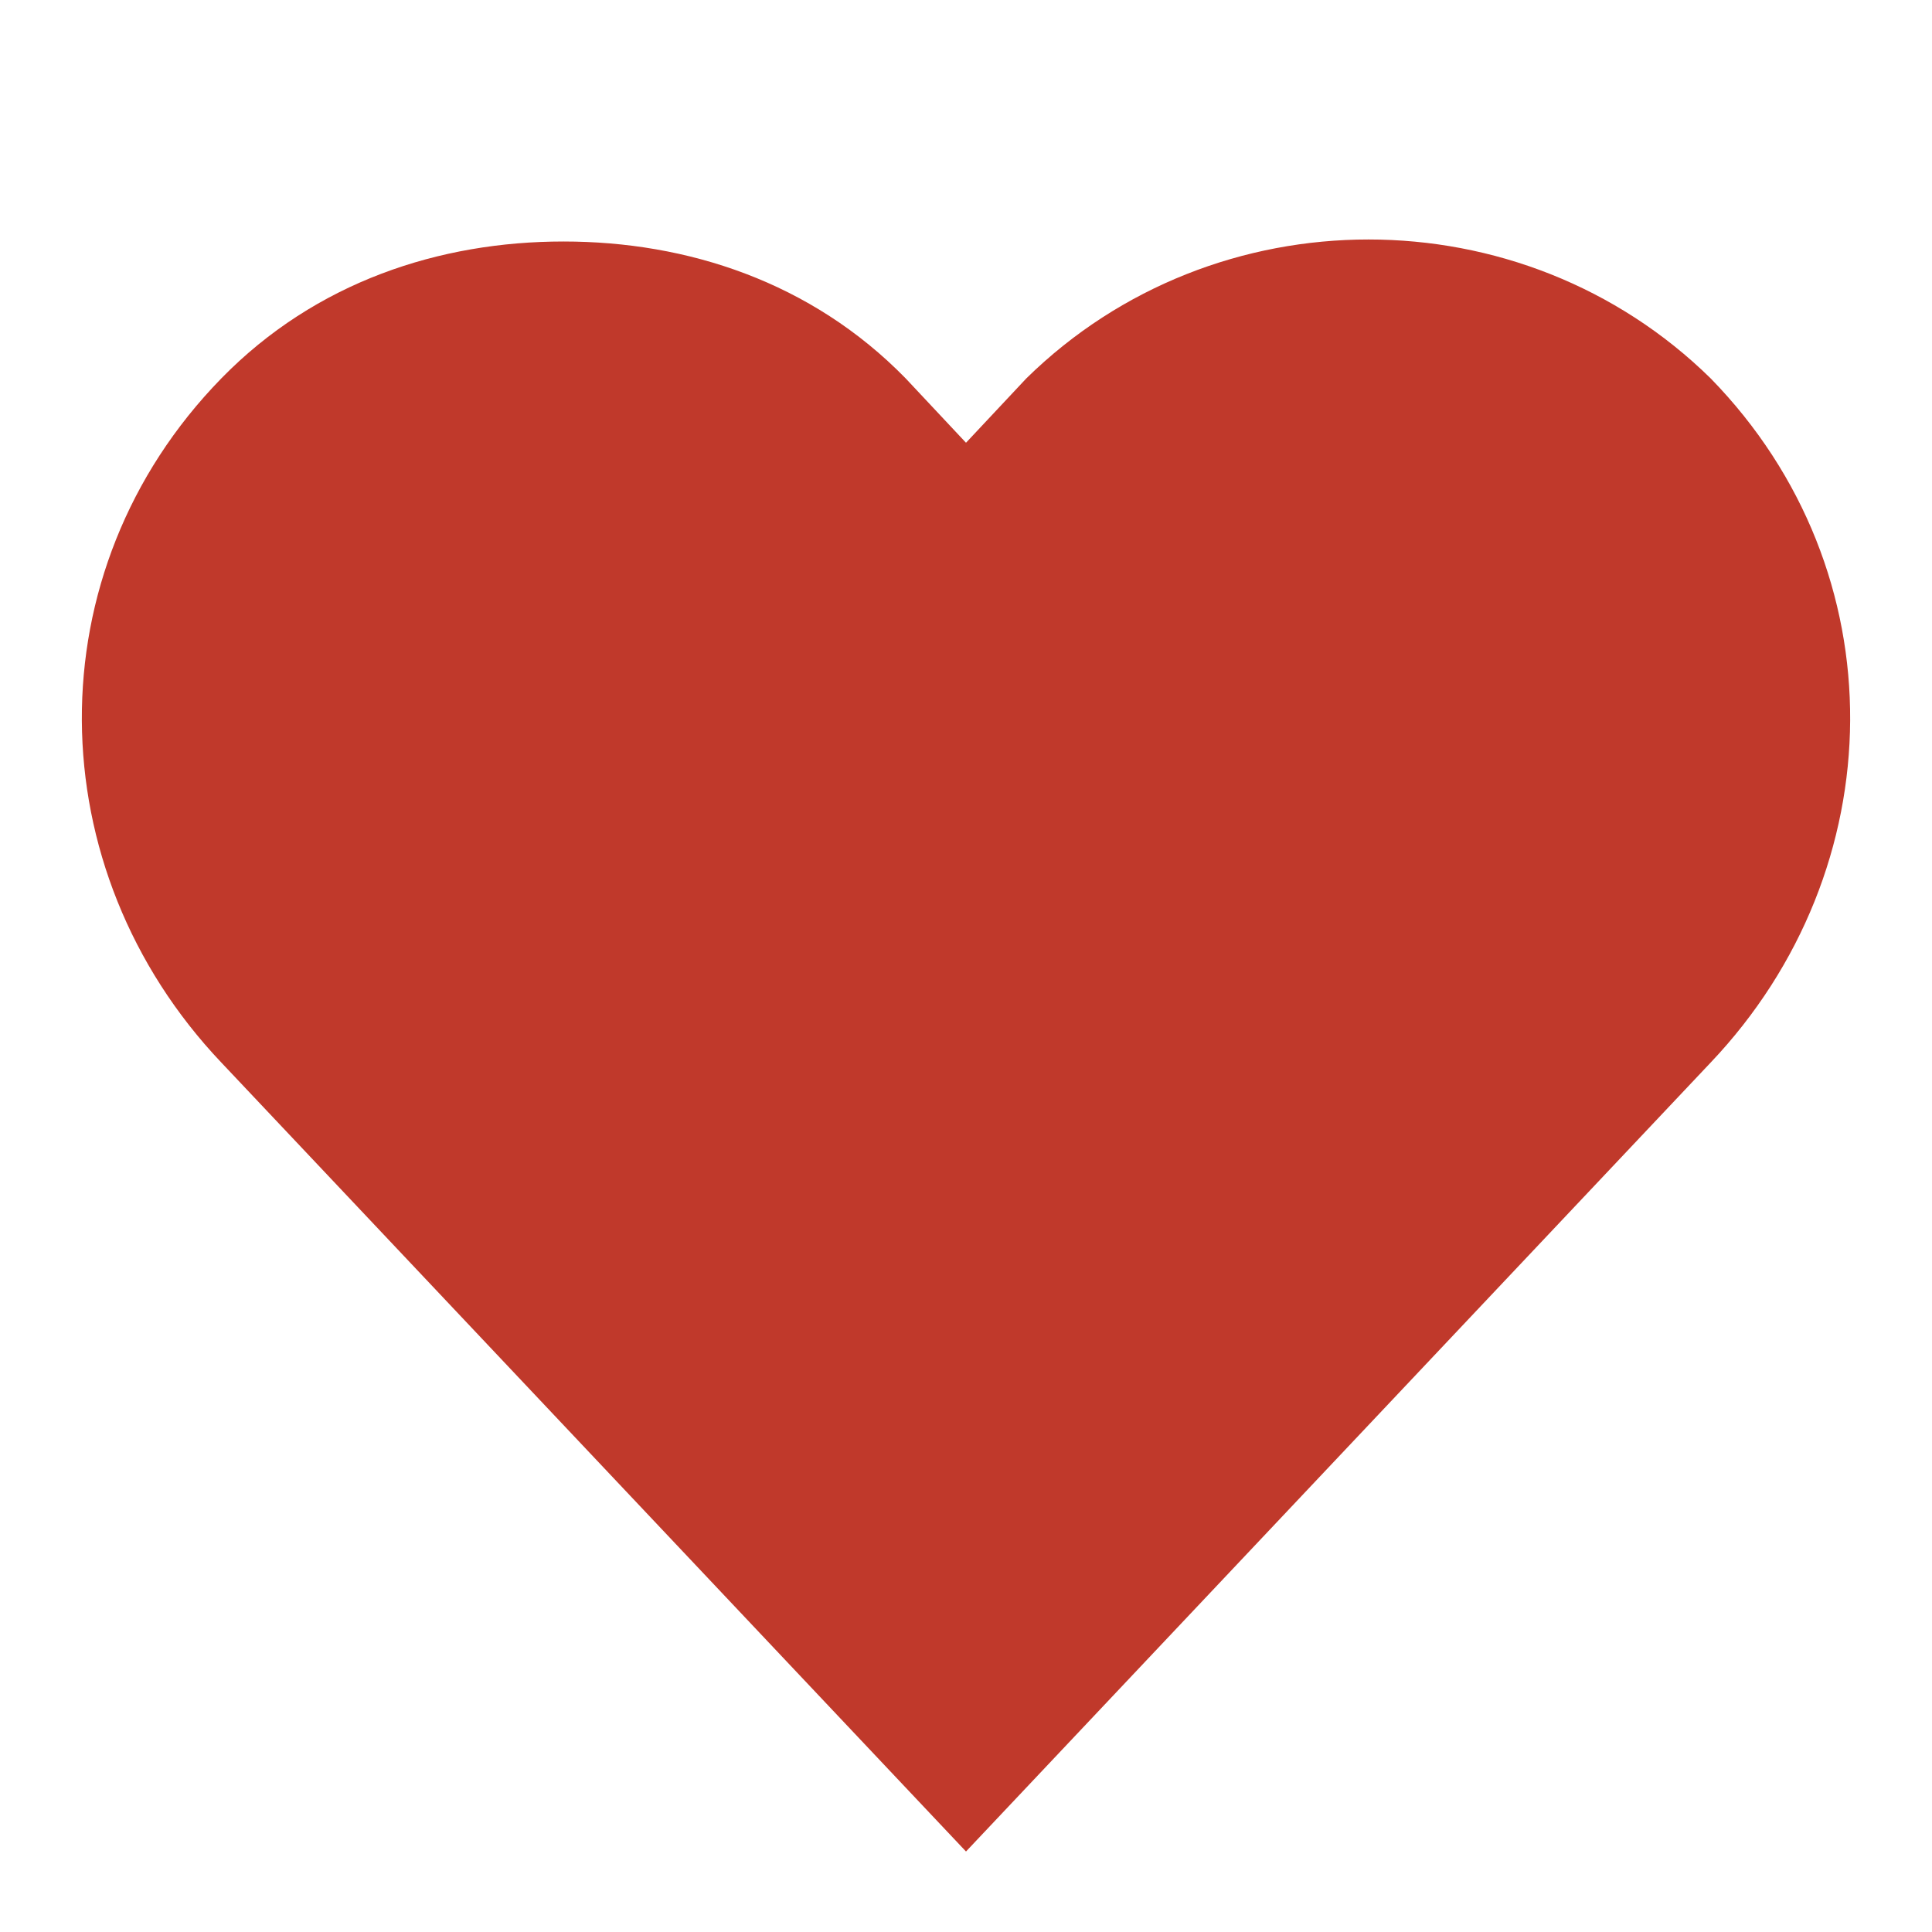
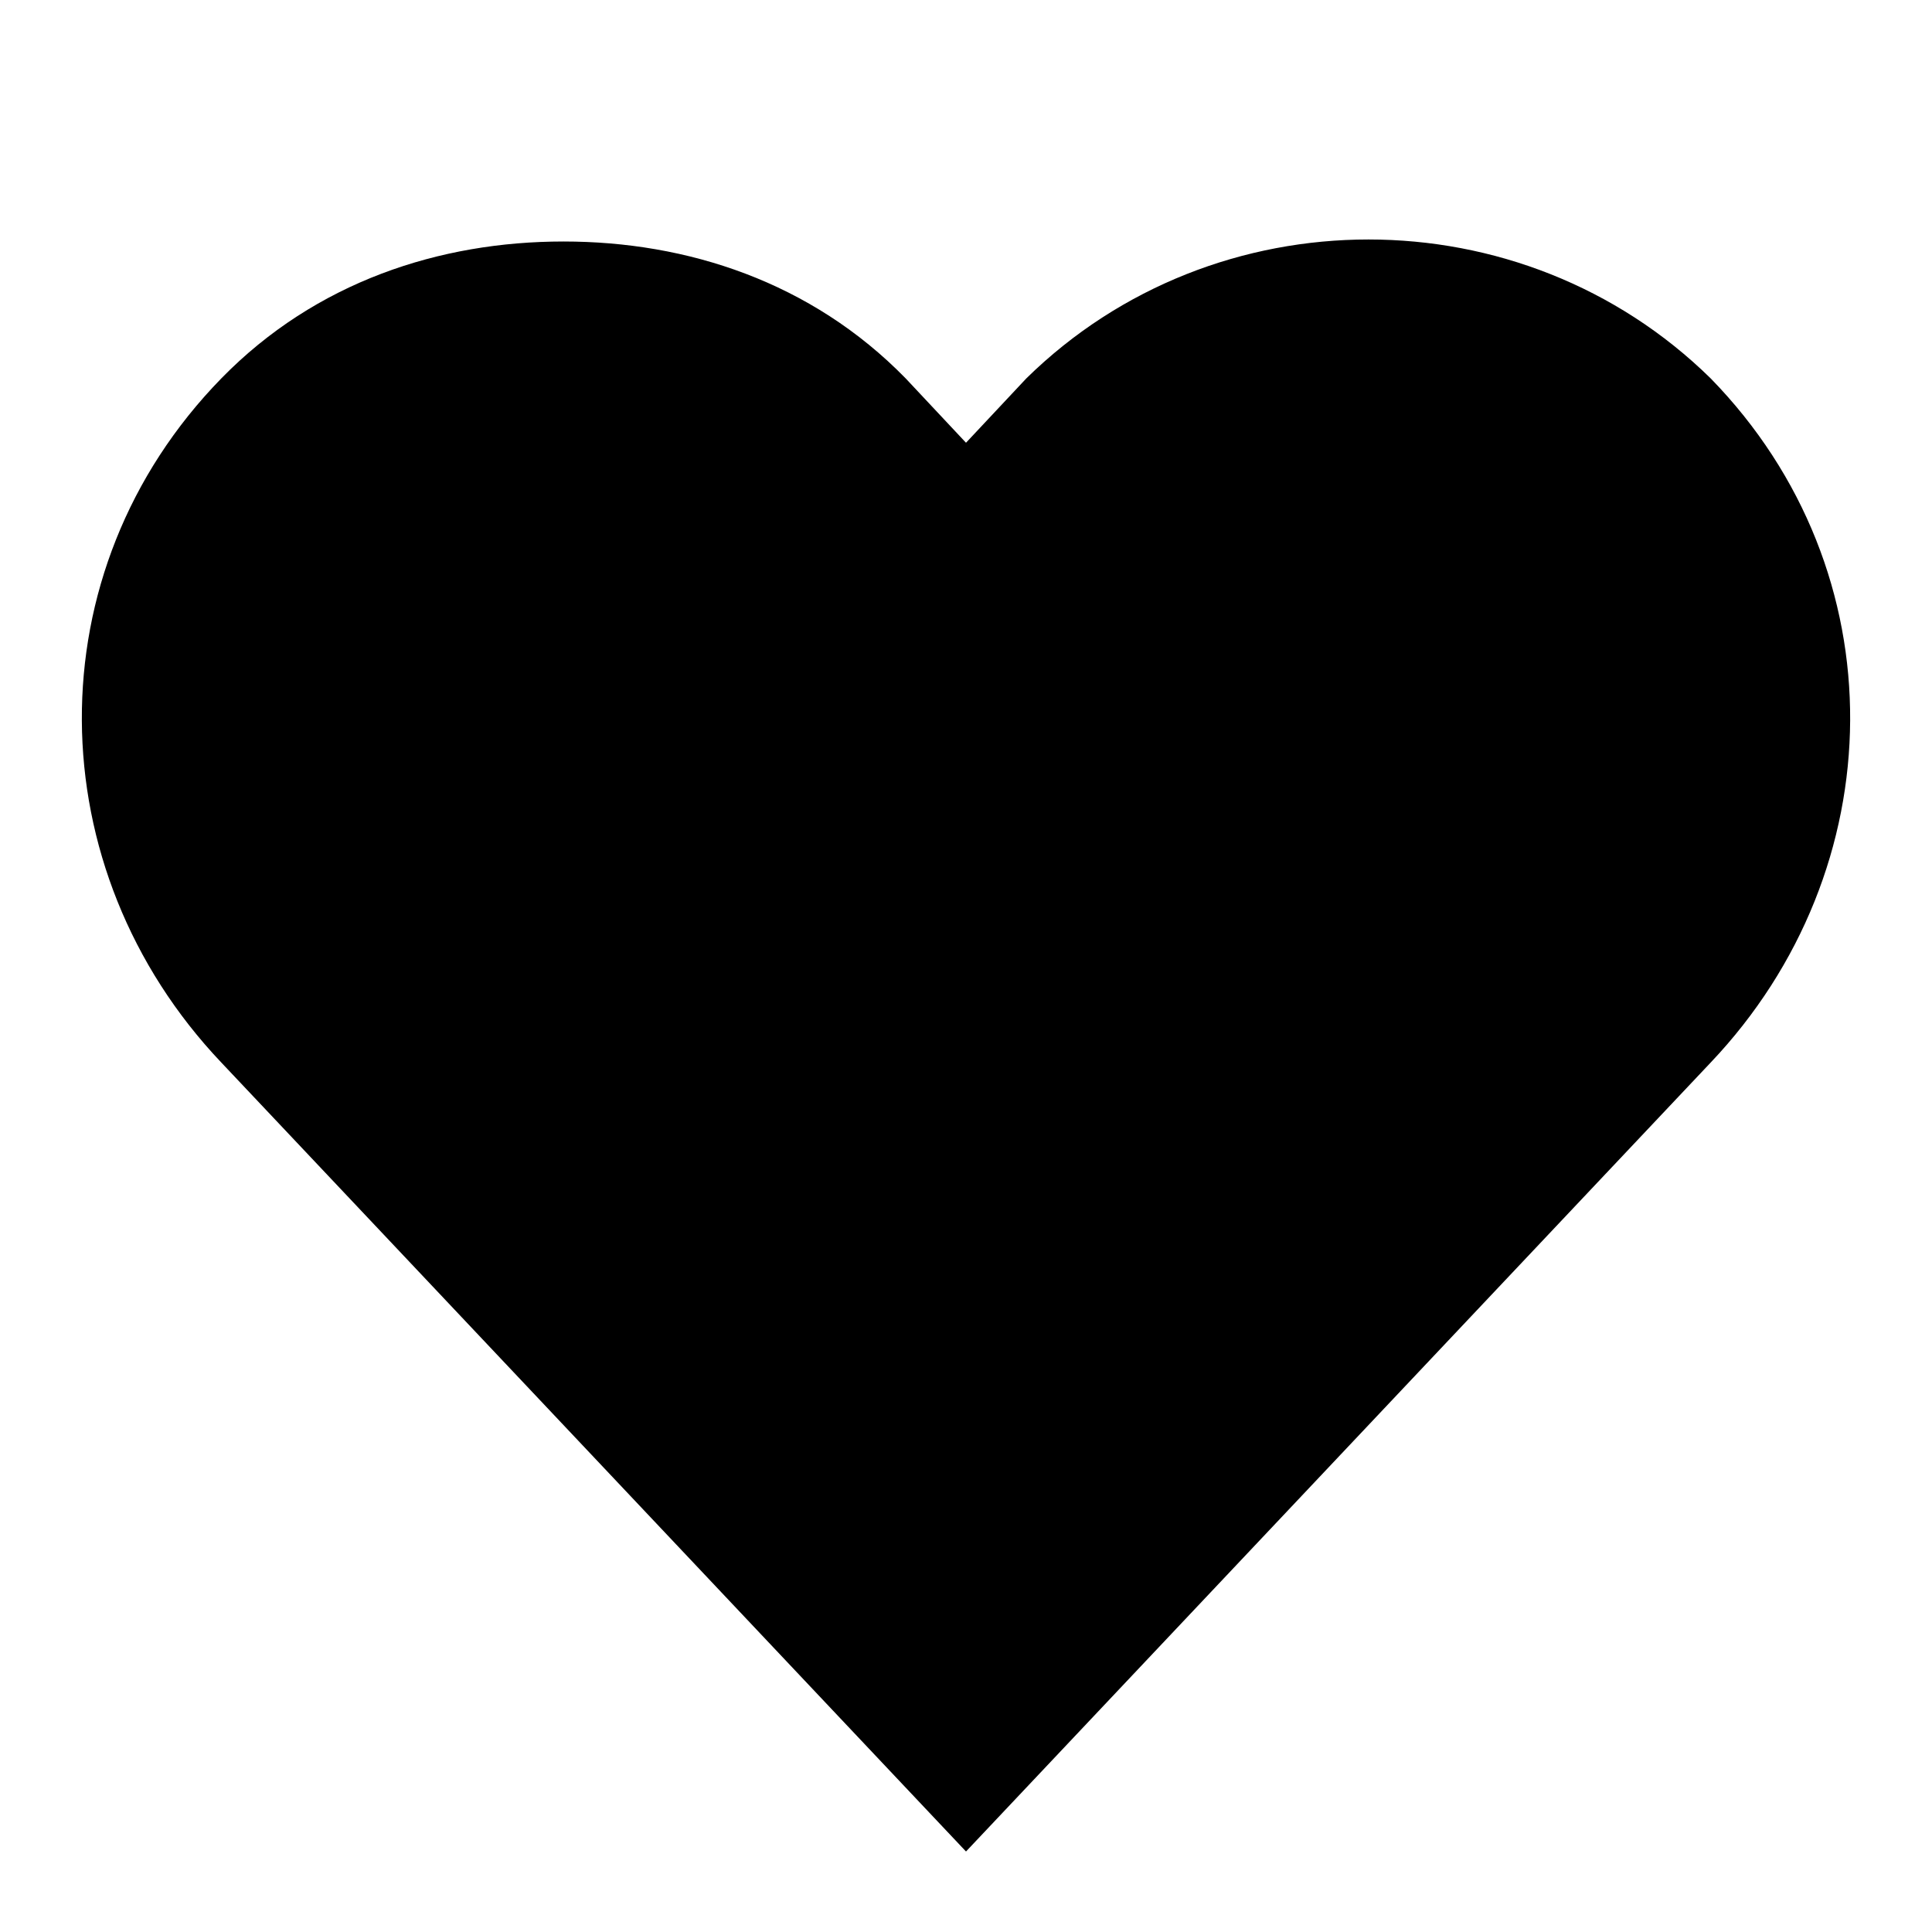
<svg xmlns="http://www.w3.org/2000/svg" height="24" version="1.1" width="24">
  <g transform="translate(0 -1028.4)">
-     <path d="m7 1031.4c-1.536 0-3.078 0.5-4.25 1.7-2.343 2.4-2.279 6.1 0 8.5l9.25 9.8 9.25-9.8c2.279-2.4 2.343-6.1 0-8.5-2.343-2.3-6.157-2.3-8.5 0l-0.75 0.8-0.75-0.8c-1.172-1.2-2.715-1.7-4.25-1.7z" fill="#c0392b" />
+     <path d="m7 1031.4c-1.536 0-3.078 0.5-4.25 1.7-2.343 2.4-2.279 6.1 0 8.5l9.25 9.8 9.25-9.8c2.279-2.4 2.343-6.1 0-8.5-2.343-2.3-6.157-2.3-8.5 0l-0.75 0.8-0.75-0.8c-1.172-1.2-2.715-1.7-4.25-1.7z" />
  </g>
</svg>
